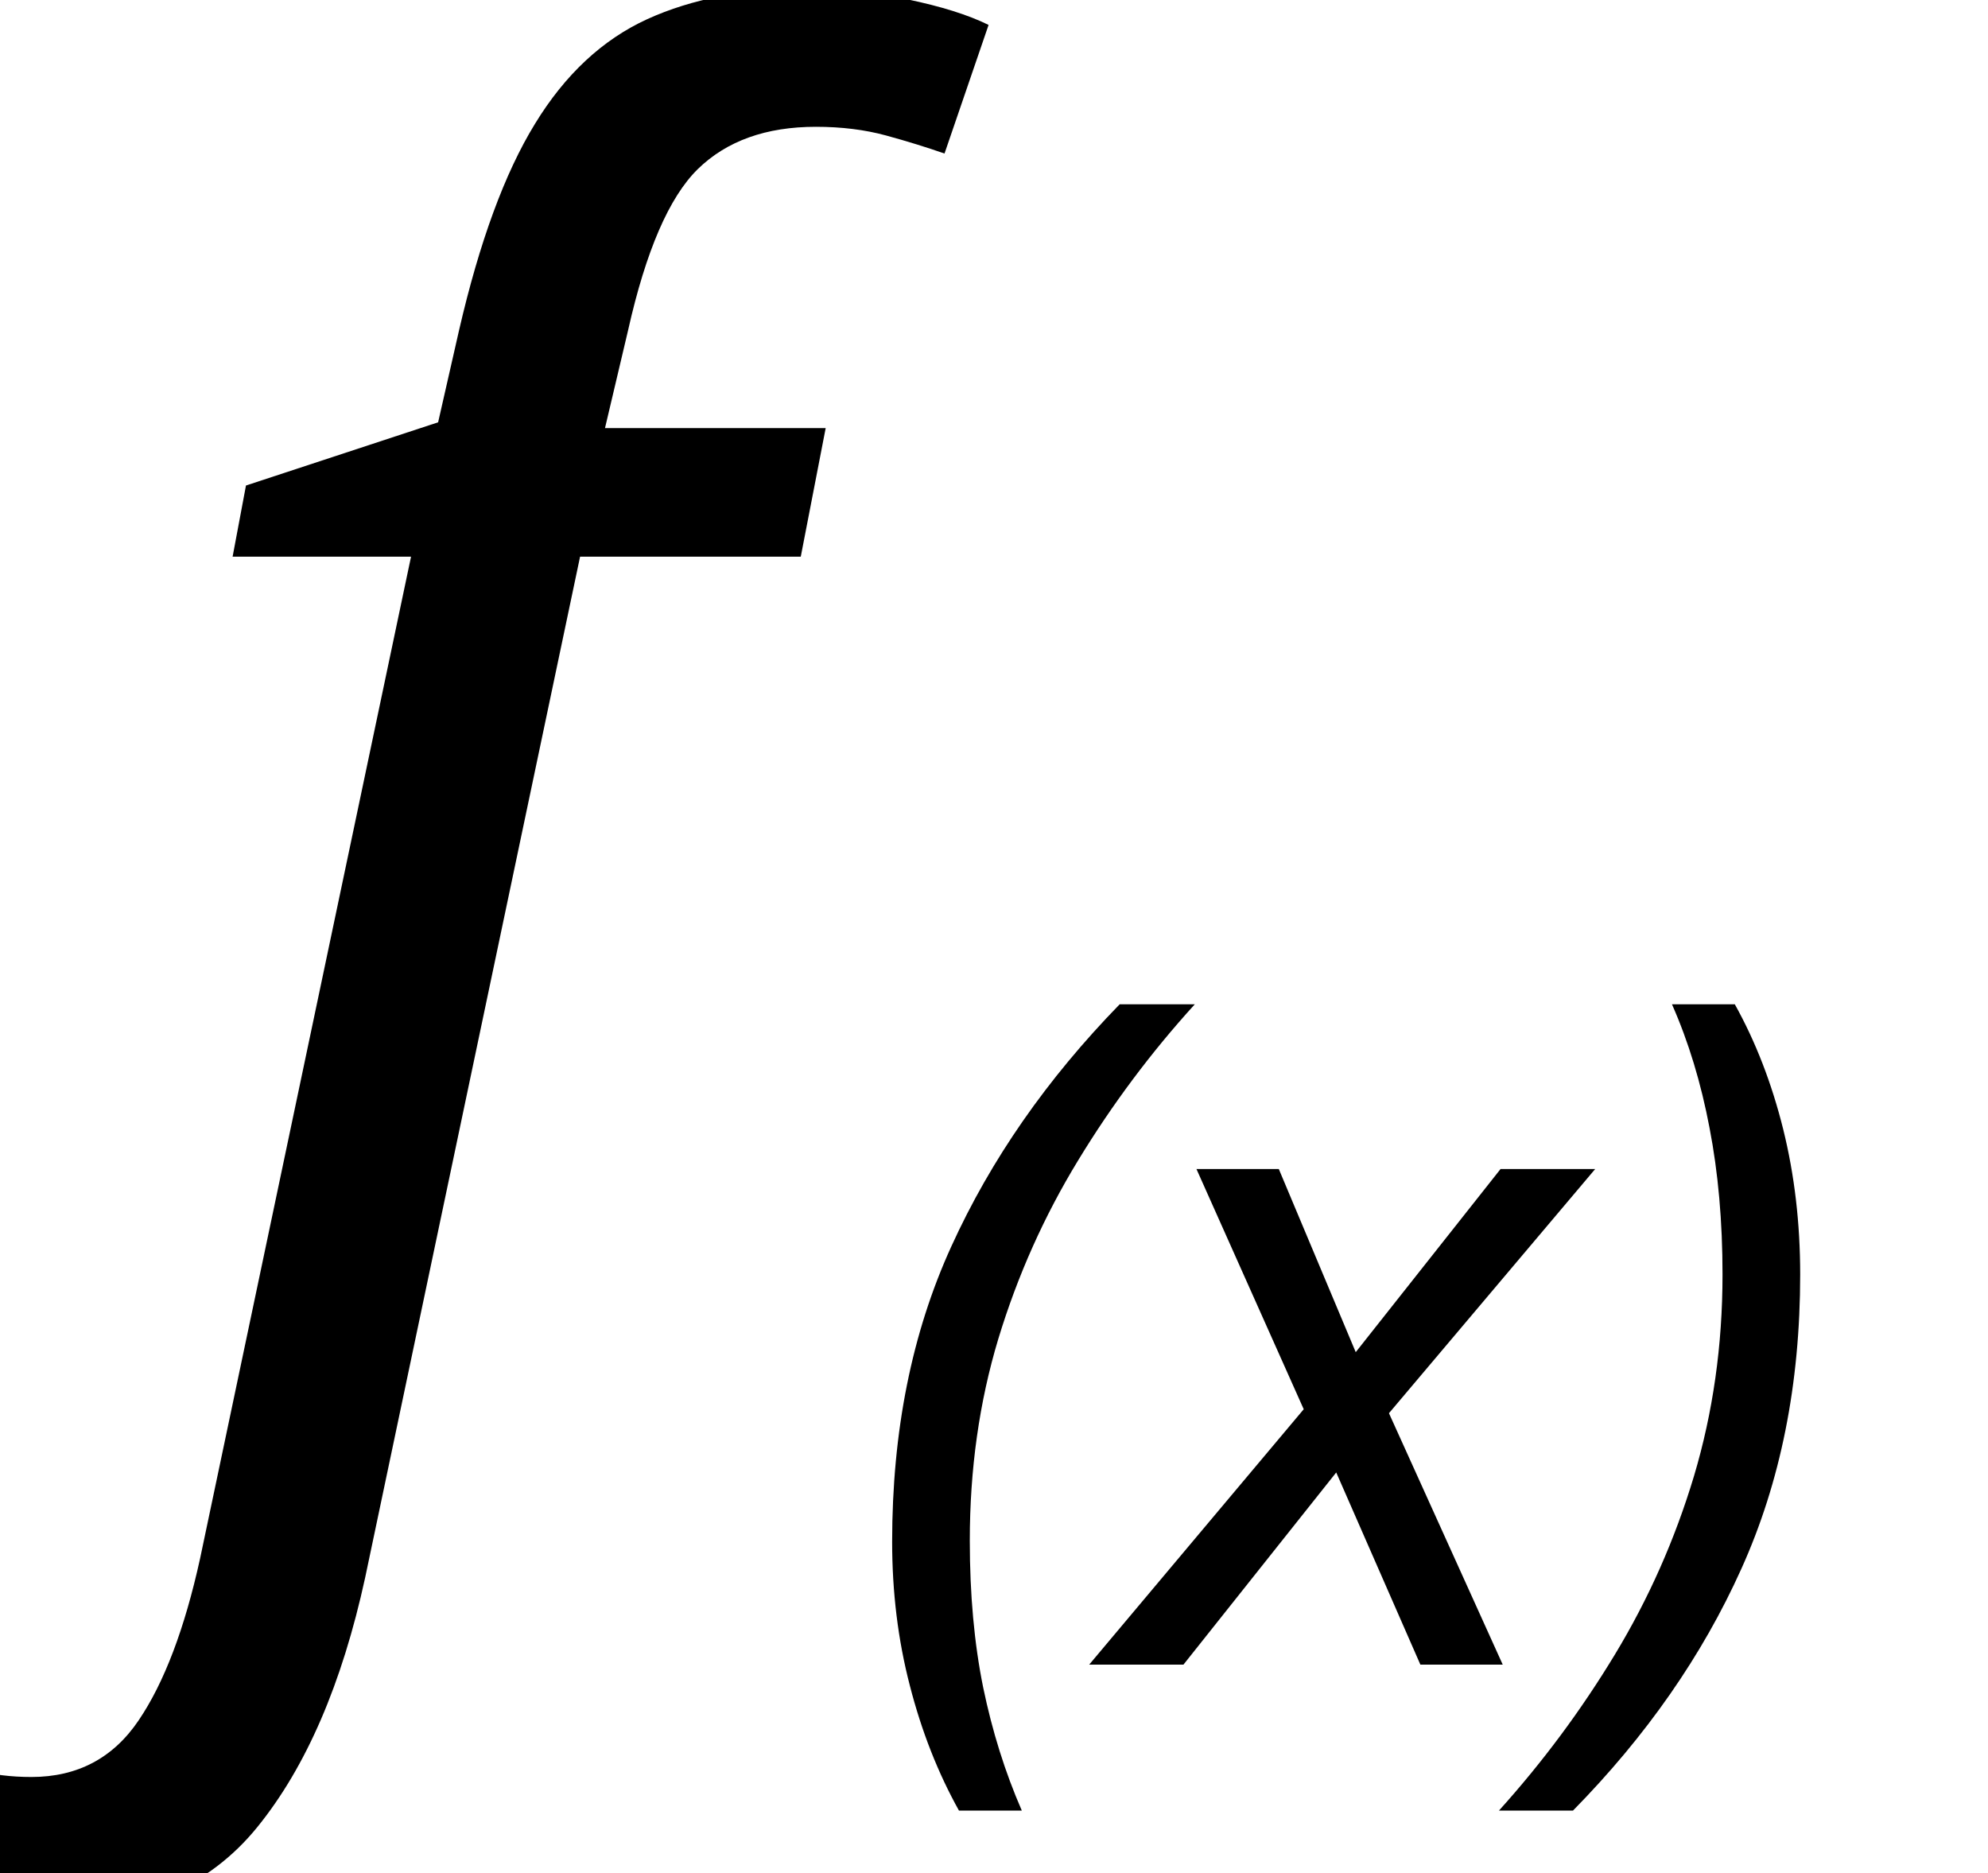
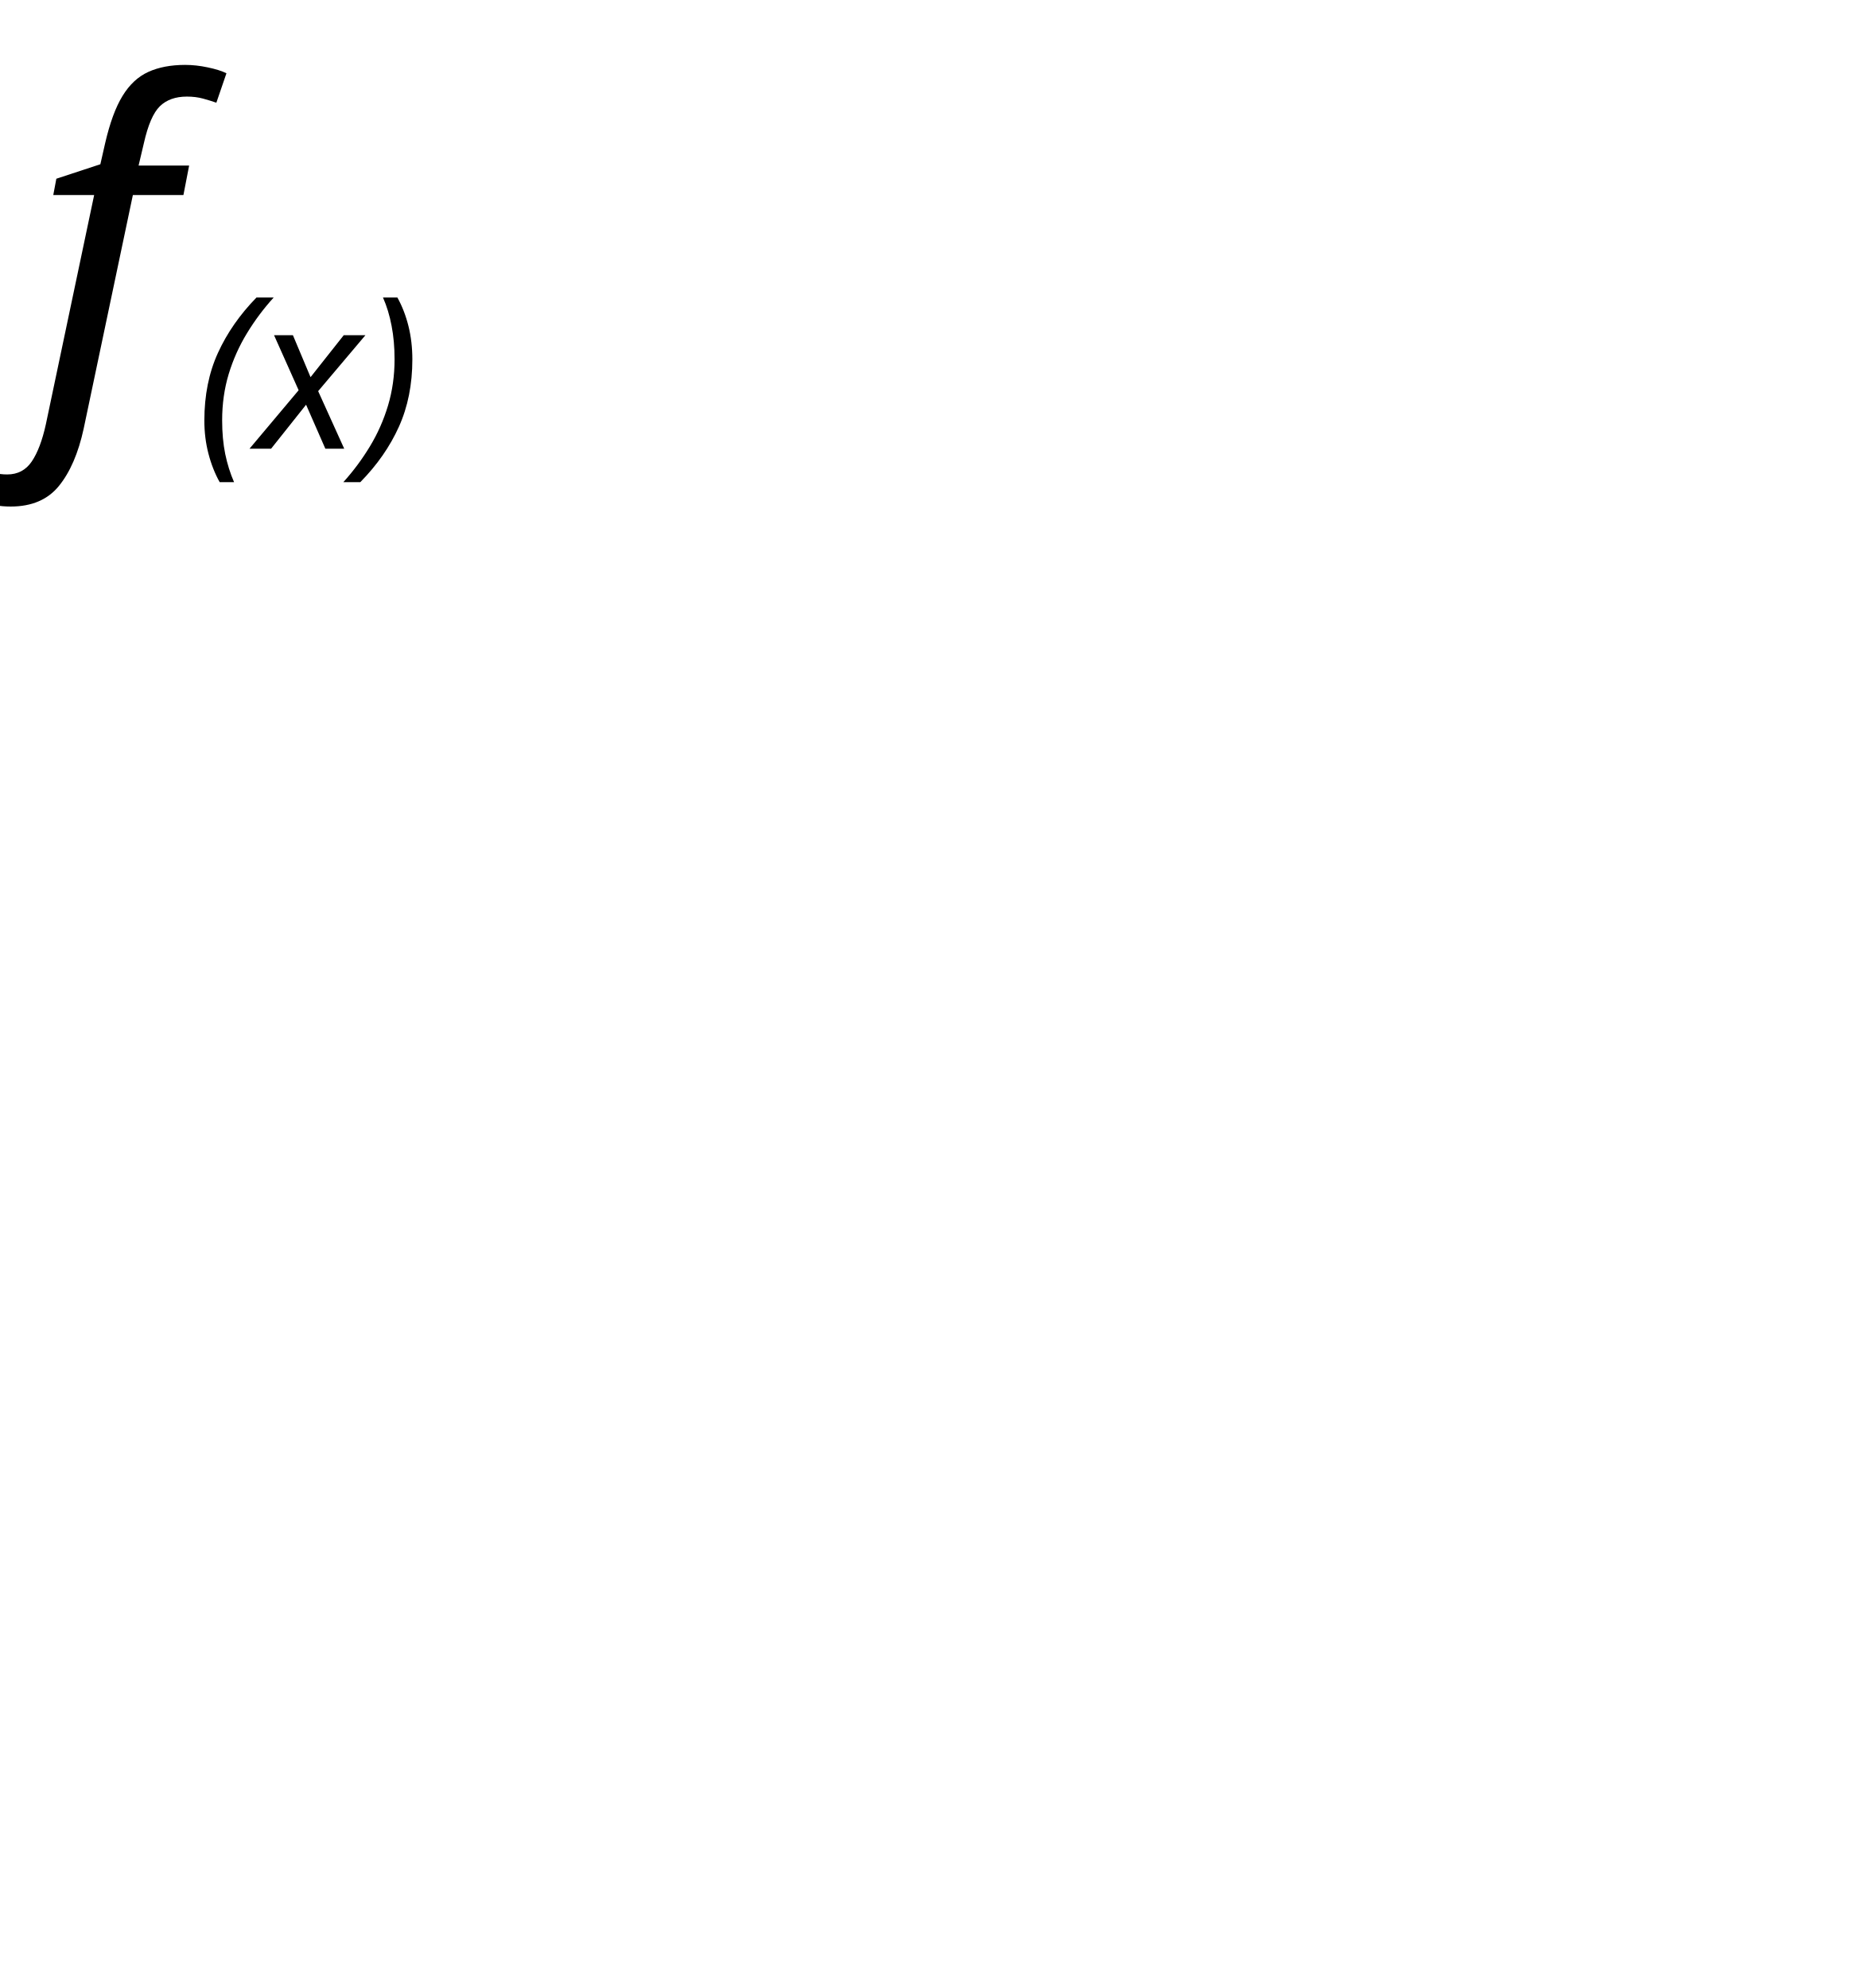
- <svg xmlns="http://www.w3.org/2000/svg" width="86px" height="81px" viewBox="0 0 86 81" version="1.1">
+ <svg xmlns="http://www.w3.org/2000/svg" width="96px" height="103px" viewBox="0 0 350 350" version="1.1" preserveAspectRatio="x200Y200 meet">
  <defs />
  <g id="Page-1" stroke="none" stroke-width="1" fill="none" fill-rule="evenodd">
    <g id="f--+-(x)" transform="translate(6, -21)" font-style="italic" font-family="PT Serif Caption" fill="#000000" font-weight="normal">
      <g>
        <text id="f-" font-size="83">
          <tspan x="0" y="84">f </tspan>
        </text>
        <text id="(x)" font-size="40">
          <tspan x="31" y="93">(x)</tspan>
        </text>
      </g>
    </g>
  </g>
</svg>
